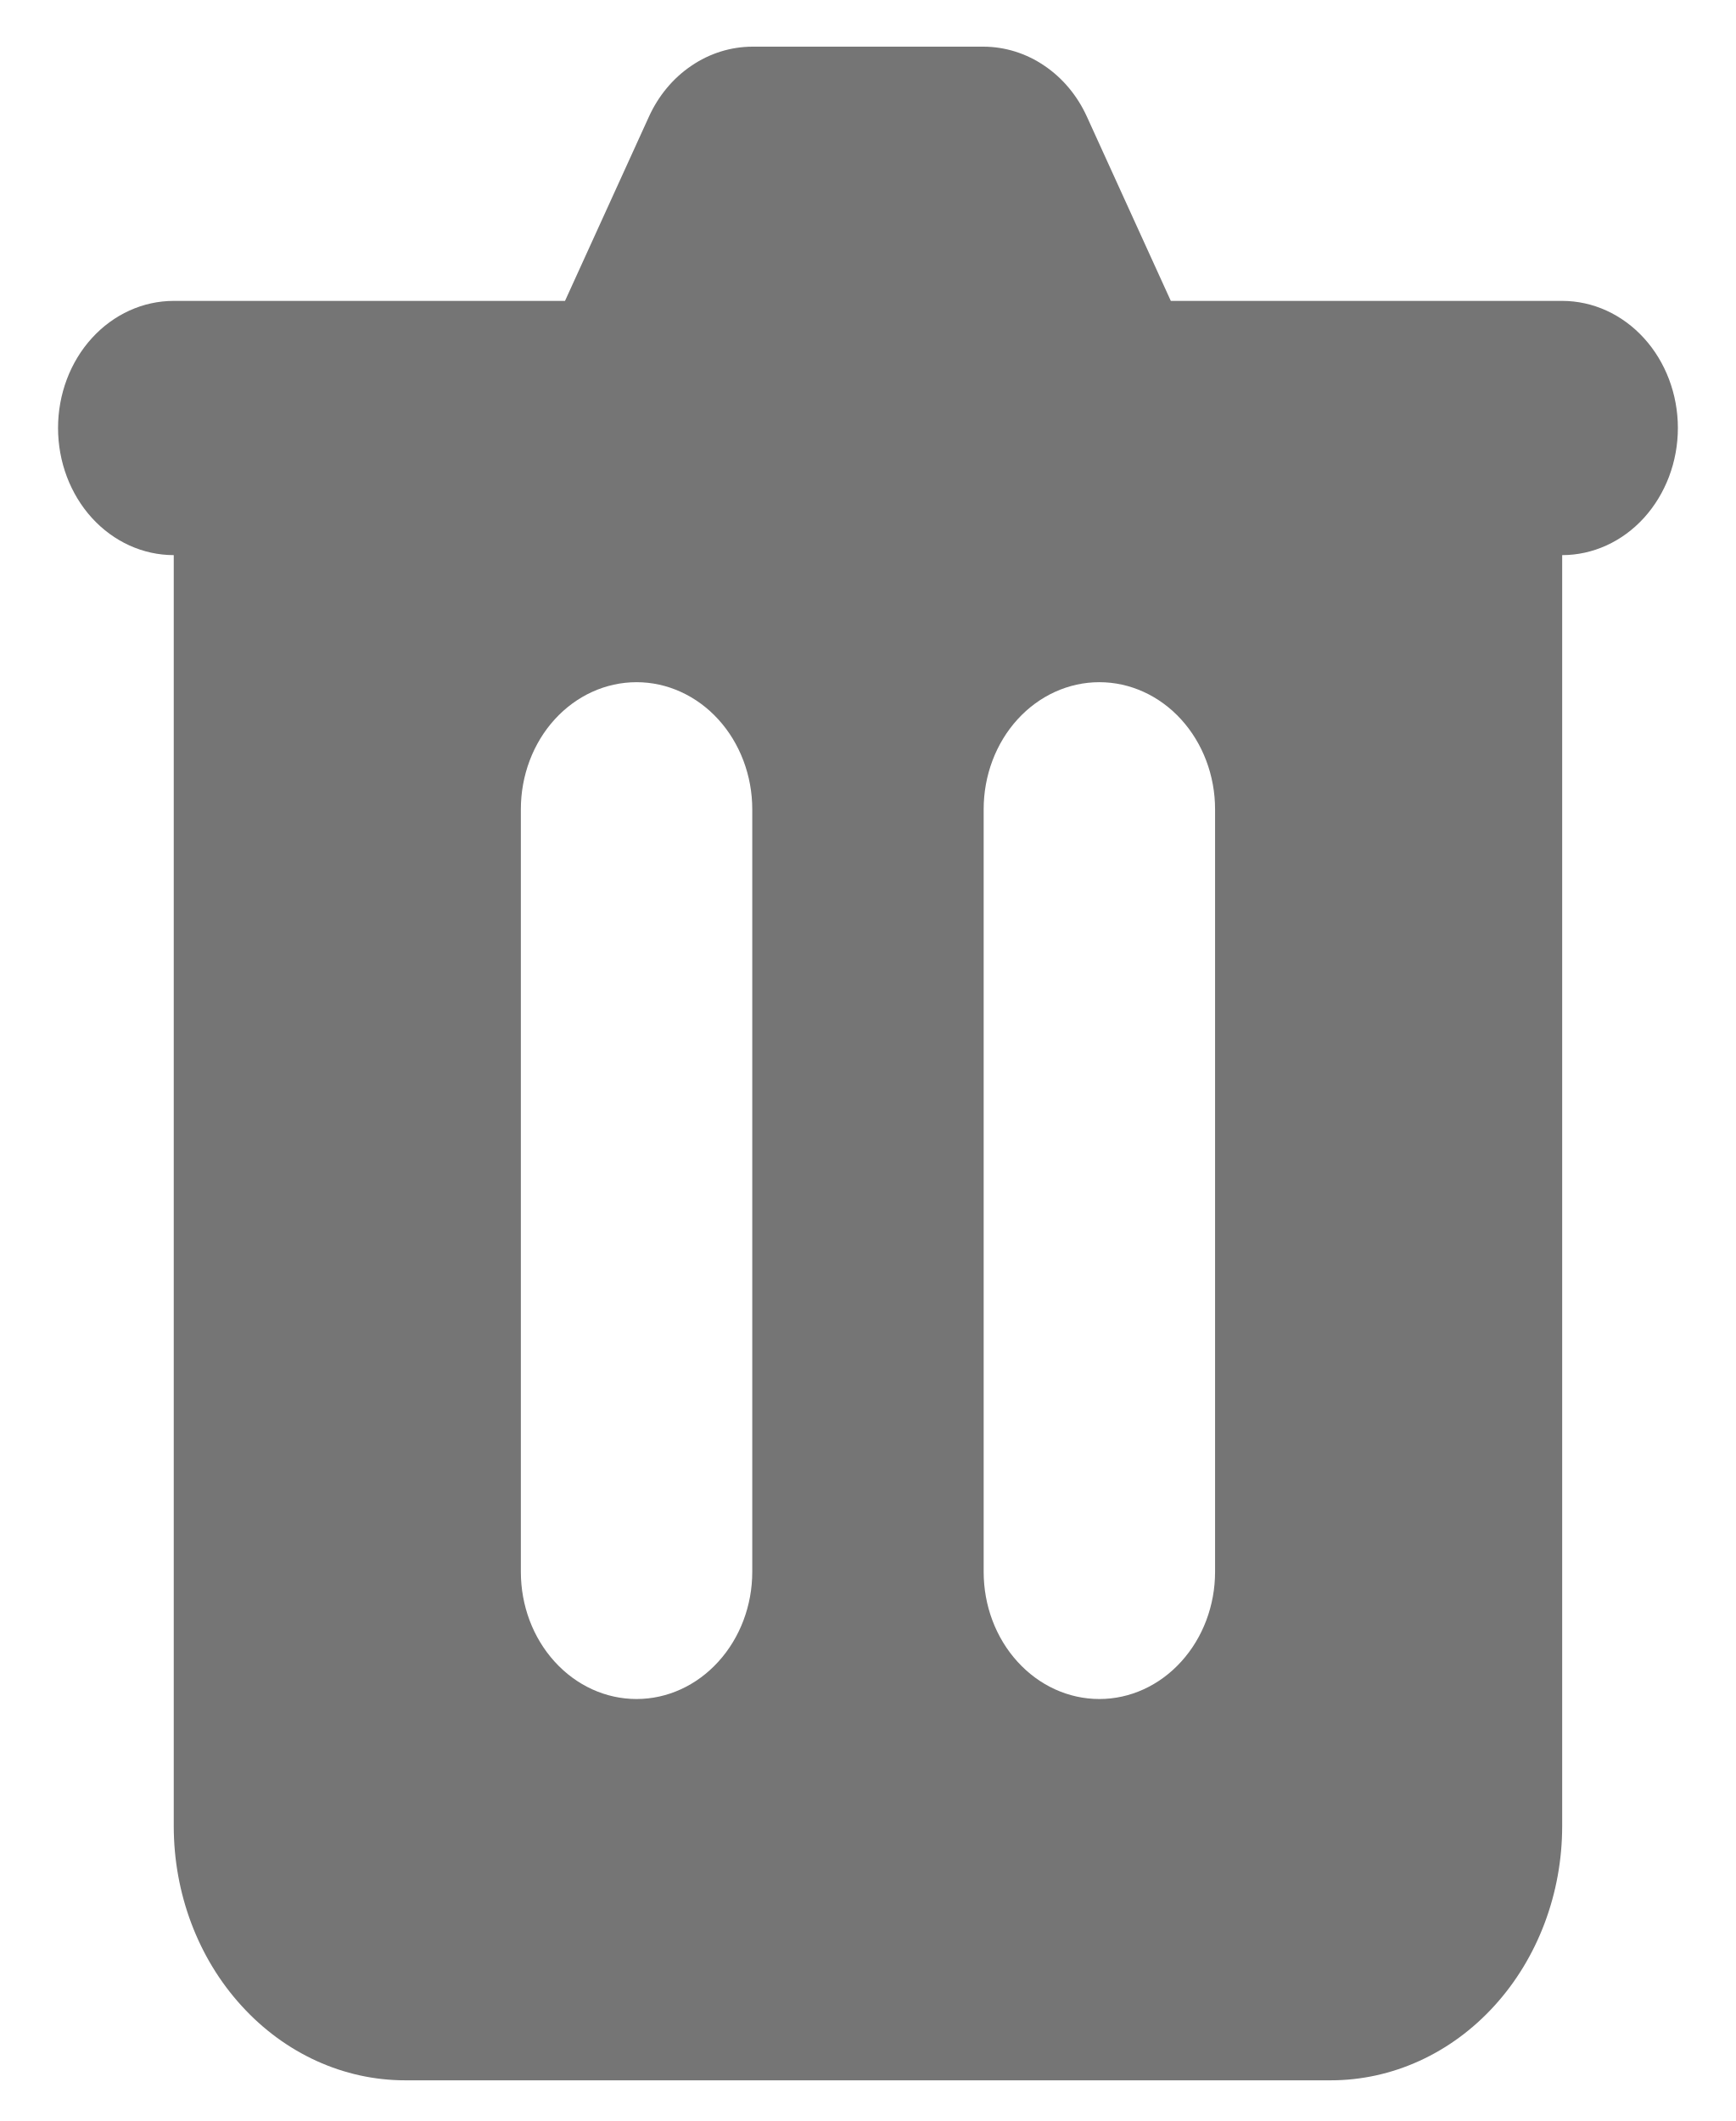
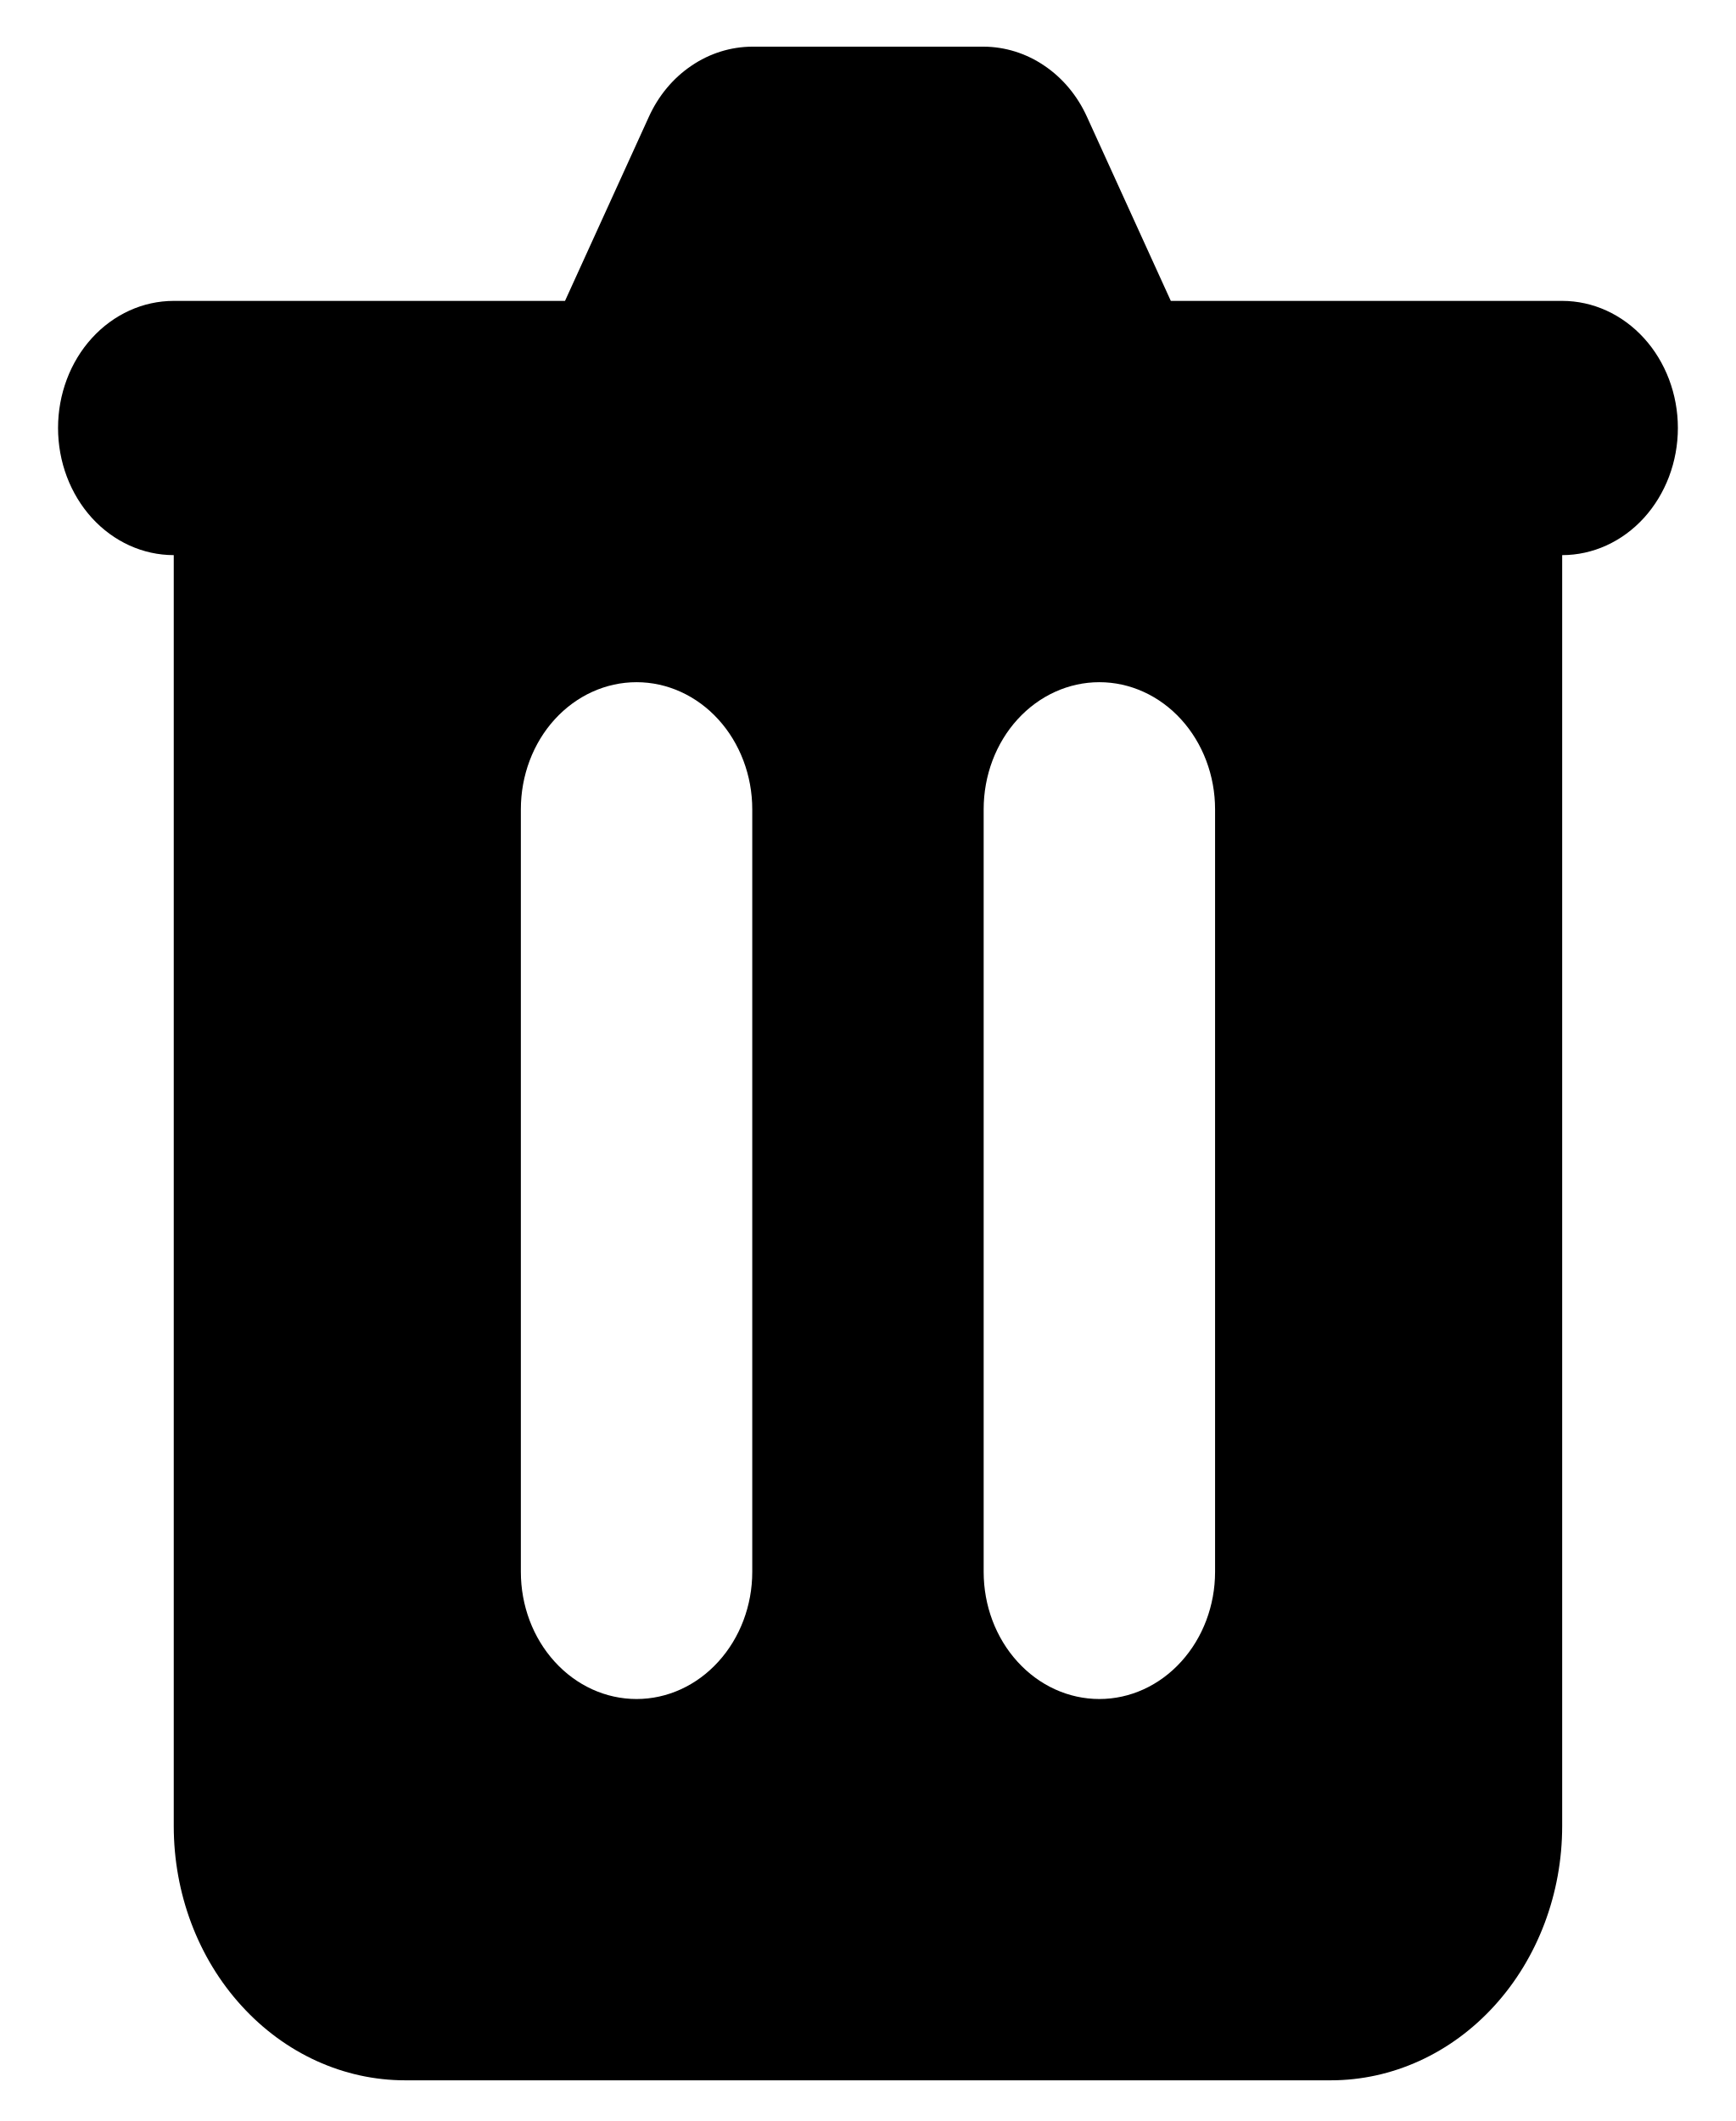
- <svg xmlns="http://www.w3.org/2000/svg" width="18" height="22" viewBox="0 0 18 22" fill="none">
-   <path fill-rule="evenodd" clip-rule="evenodd" d="M7.802 0.484C7.579 0.485 7.36 0.553 7.171 0.682C6.981 0.81 6.828 0.994 6.729 1.213L5.86 3.121H1.802C1.483 3.121 1.178 3.26 0.953 3.507C0.728 3.754 0.602 4.09 0.602 4.439C0.602 4.789 0.728 5.124 0.953 5.372C1.178 5.619 1.483 5.758 1.802 5.758V18.941C1.802 19.64 2.054 20.311 2.505 20.805C2.955 21.3 3.565 21.578 4.202 21.578H13.802C14.438 21.578 15.049 21.3 15.499 20.805C15.949 20.311 16.202 19.64 16.202 18.941V5.758C16.52 5.758 16.825 5.619 17.05 5.372C17.275 5.124 17.402 4.789 17.402 4.439C17.402 4.09 17.275 3.754 17.05 3.507C16.825 3.26 16.52 3.121 16.202 3.121H12.143L11.274 1.213C11.175 0.994 11.022 0.81 10.832 0.682C10.643 0.553 10.424 0.485 10.202 0.484H7.802ZM5.402 8.394C5.402 8.045 5.528 7.709 5.753 7.462C5.978 7.215 6.283 7.076 6.602 7.076C6.92 7.076 7.225 7.215 7.45 7.462C7.675 7.709 7.802 8.045 7.802 8.394V16.304C7.802 16.654 7.675 16.989 7.45 17.236C7.225 17.484 6.92 17.623 6.602 17.623C6.283 17.623 5.978 17.484 5.753 17.236C5.528 16.989 5.402 16.654 5.402 16.304V8.394ZM11.402 7.076C11.083 7.076 10.778 7.215 10.553 7.462C10.328 7.709 10.202 8.045 10.202 8.394V16.304C10.202 16.654 10.328 16.989 10.553 17.236C10.778 17.484 11.083 17.623 11.402 17.623C11.72 17.623 12.025 17.484 12.25 17.236C12.475 16.989 12.602 16.654 12.602 16.304V8.394C12.602 8.045 12.475 7.709 12.25 7.462C12.025 7.215 11.72 7.076 11.402 7.076Z" fill="#757575" />
+ <svg xmlns="http://www.w3.org/2000/svg" width="18" height="22" viewBox="0 0 18 22">
+   <path fill-rule="evenodd" clip-rule="evenodd" d="M7.802 0.484C7.579 0.485 7.36 0.553 7.171 0.682C6.981 0.81 6.828 0.994 6.729 1.213L5.86 3.121H1.802C1.483 3.121 1.178 3.26 0.953 3.507C0.728 3.754 0.602 4.09 0.602 4.439C0.602 4.789 0.728 5.124 0.953 5.372C1.178 5.619 1.483 5.758 1.802 5.758V18.941C1.802 19.64 2.054 20.311 2.505 20.805C2.955 21.3 3.565 21.578 4.202 21.578H13.802C14.438 21.578 15.049 21.3 15.499 20.805C15.949 20.311 16.202 19.64 16.202 18.941V5.758C16.52 5.758 16.825 5.619 17.05 5.372C17.275 5.124 17.402 4.789 17.402 4.439C17.402 4.09 17.275 3.754 17.05 3.507C16.825 3.26 16.52 3.121 16.202 3.121H12.143L11.274 1.213C11.175 0.994 11.022 0.81 10.832 0.682C10.643 0.553 10.424 0.485 10.202 0.484H7.802ZM5.402 8.394C5.402 8.045 5.528 7.709 5.753 7.462C5.978 7.215 6.283 7.076 6.602 7.076C6.92 7.076 7.225 7.215 7.45 7.462C7.675 7.709 7.802 8.045 7.802 8.394V16.304C7.802 16.654 7.675 16.989 7.45 17.236C7.225 17.484 6.92 17.623 6.602 17.623C6.283 17.623 5.978 17.484 5.753 17.236C5.528 16.989 5.402 16.654 5.402 16.304V8.394ZM11.402 7.076C11.083 7.076 10.778 7.215 10.553 7.462C10.328 7.709 10.202 8.045 10.202 8.394V16.304C10.202 16.654 10.328 16.989 10.553 17.236C10.778 17.484 11.083 17.623 11.402 17.623C11.72 17.623 12.025 17.484 12.25 17.236C12.475 16.989 12.602 16.654 12.602 16.304V8.394C12.602 8.045 12.475 7.709 12.25 7.462C12.025 7.215 11.72 7.076 11.402 7.076Z" />
</svg>
